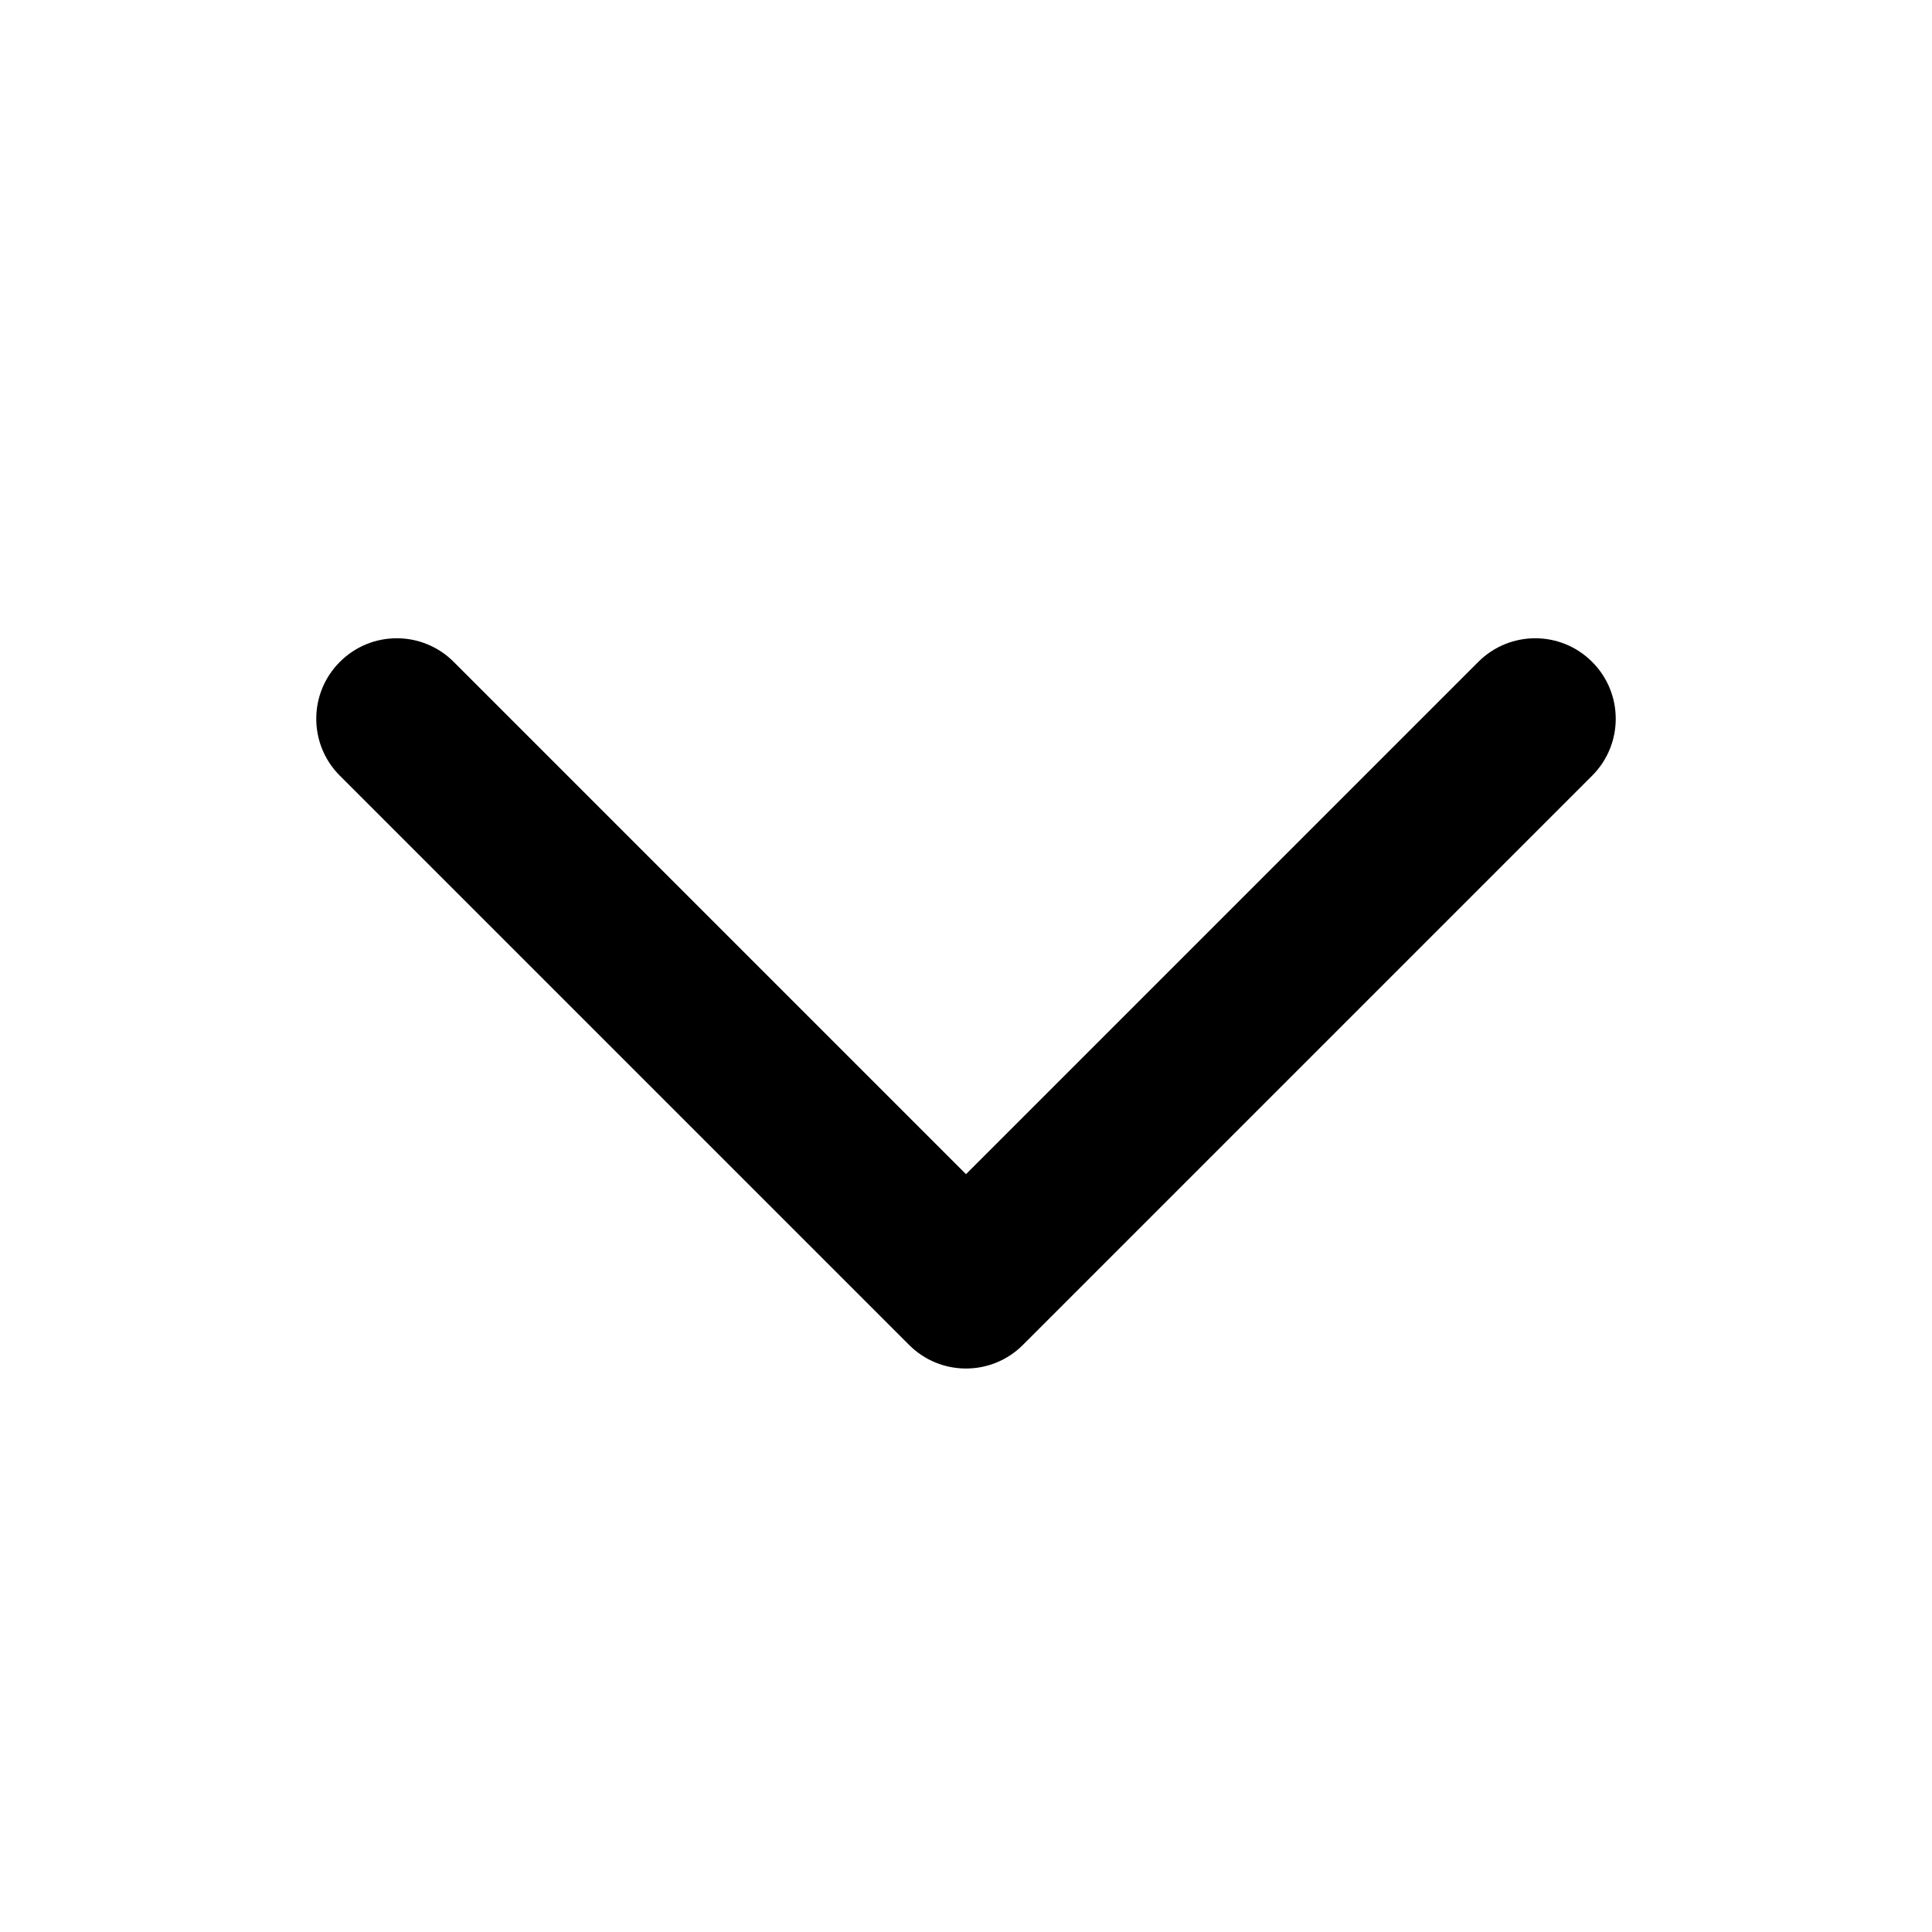
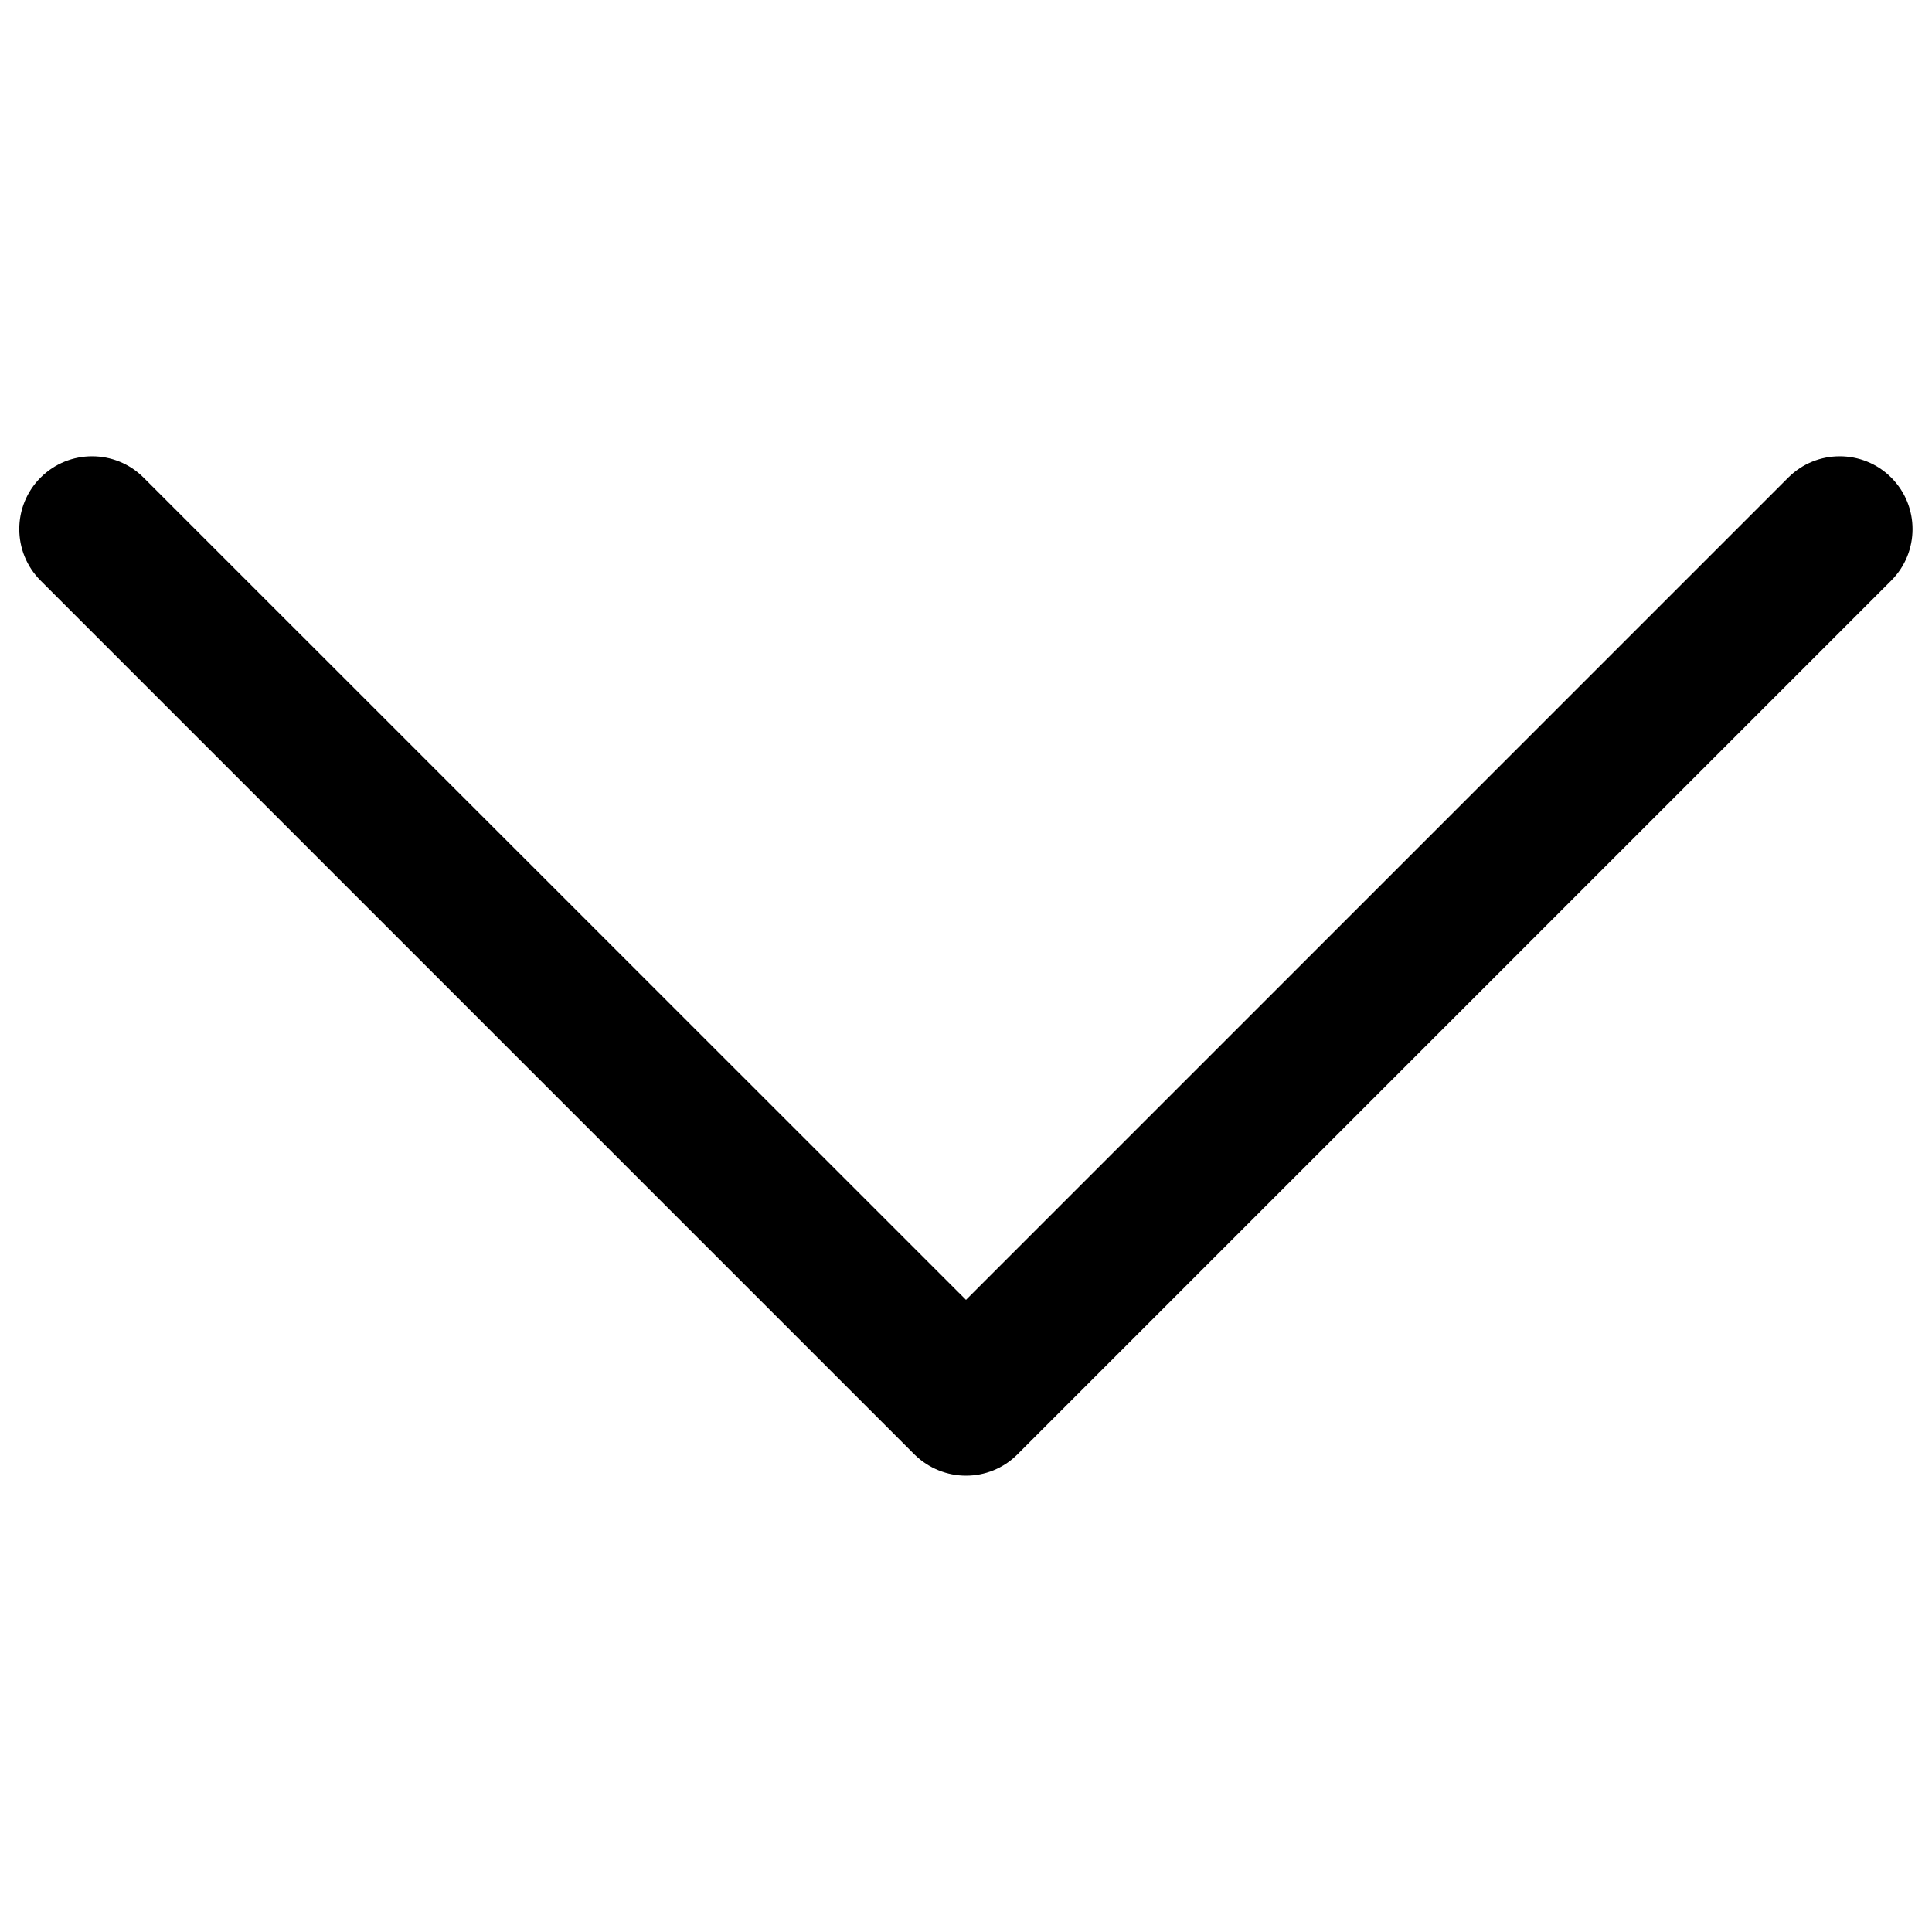
- <svg xmlns="http://www.w3.org/2000/svg" width="24" height="24" role="presentation" focusable="false" viewBox="0 0 24 24">
-   <path d="M11.293 16.707L4.222 9.636C3.831 9.246 3.831 8.612 4.222 8.222C4.612 7.831 5.246 7.831 5.636 8.222L12 14.586L18.364 8.222C18.755 7.831 19.388 7.831 19.778 8.222C20.169 8.612 20.169 9.246 19.778 9.636L12.707 16.707C12.317 17.098 11.683 17.098 11.293 16.707Z" fill="currentColor" />
+ <svg xmlns="http://www.w3.org/2000/svg" version="1.1" x="0px" y="0px" viewBox="0 0 1000 1000" enable-background="new 0 0 1000 1000" xml:space="preserve">
+   <g>
+     <path d="M500,763.8c-9.6,0-19.3-3.7-26.7-11L21,300.5c-14.7-14.7-14.7-38.6,0-53.3c14.7-14.7,38.6-14.7,53.3,0L500,672.8l425.6-425.6c14.7-14.7,38.6-14.7,53.3,0s14.7,38.6,0,53.3L526.6,752.8C519.3,760.1,509.7,763.8,500,763.8z" />
+   </g>
</svg>
